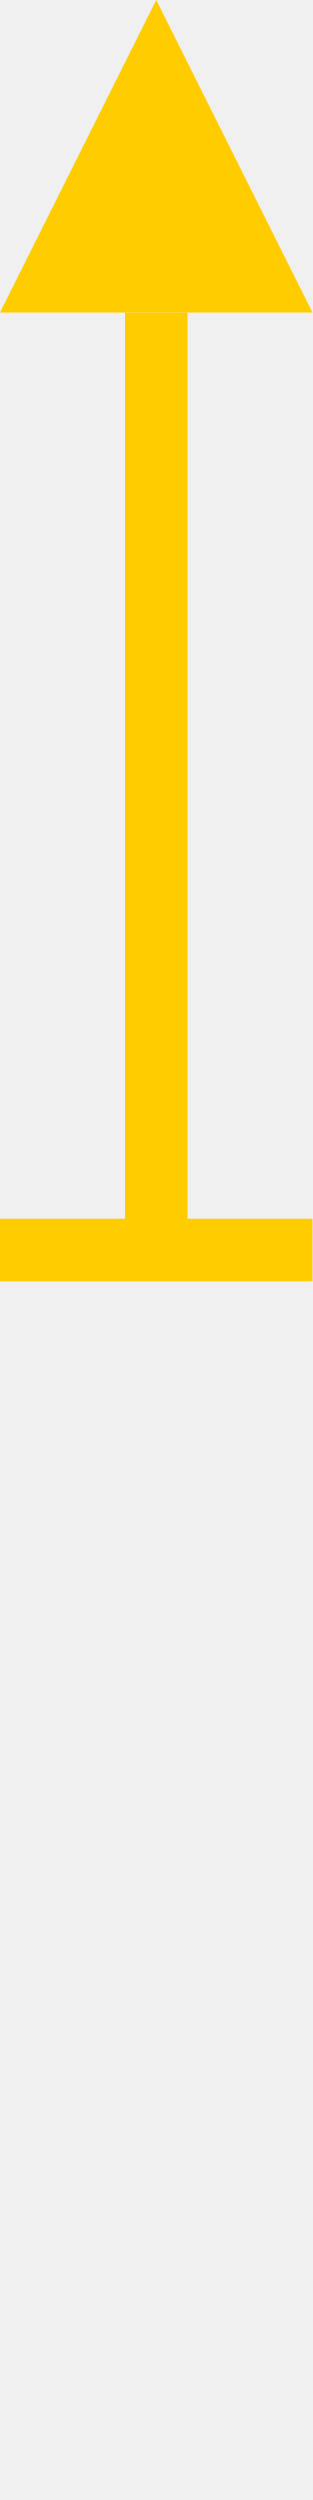
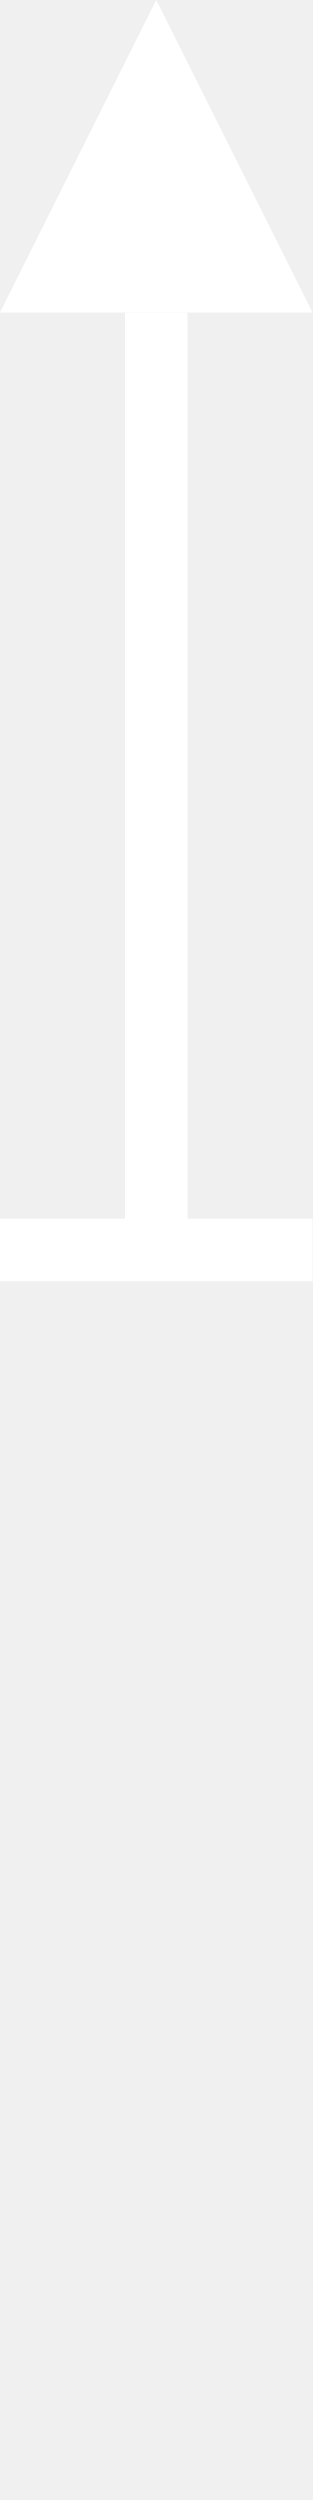
<svg xmlns="http://www.w3.org/2000/svg" width="10" height="80" version="1.1">
-   <polygon points="5,0 10,10 0,10" style="fill: #fc0" />
-   <line x1="5" y1="10" x2="5" y2="40" style="stroke: #fc0; stroke-width: 2" />
-   <line x1="0" y1="40" x2="10" y2="40" style="stroke: #fc0; stroke-width: 2" />
+   <polygon points="5,0 10,10 0,10" style="fill: #fff" />
+   <line x1="5" y1="10" x2="5" y2="40" style="stroke: #fff; stroke-width: 2" />
+   <line x1="0" y1="40" x2="10" y2="40" style="stroke: #fff; stroke-width: 2" />
</svg>
